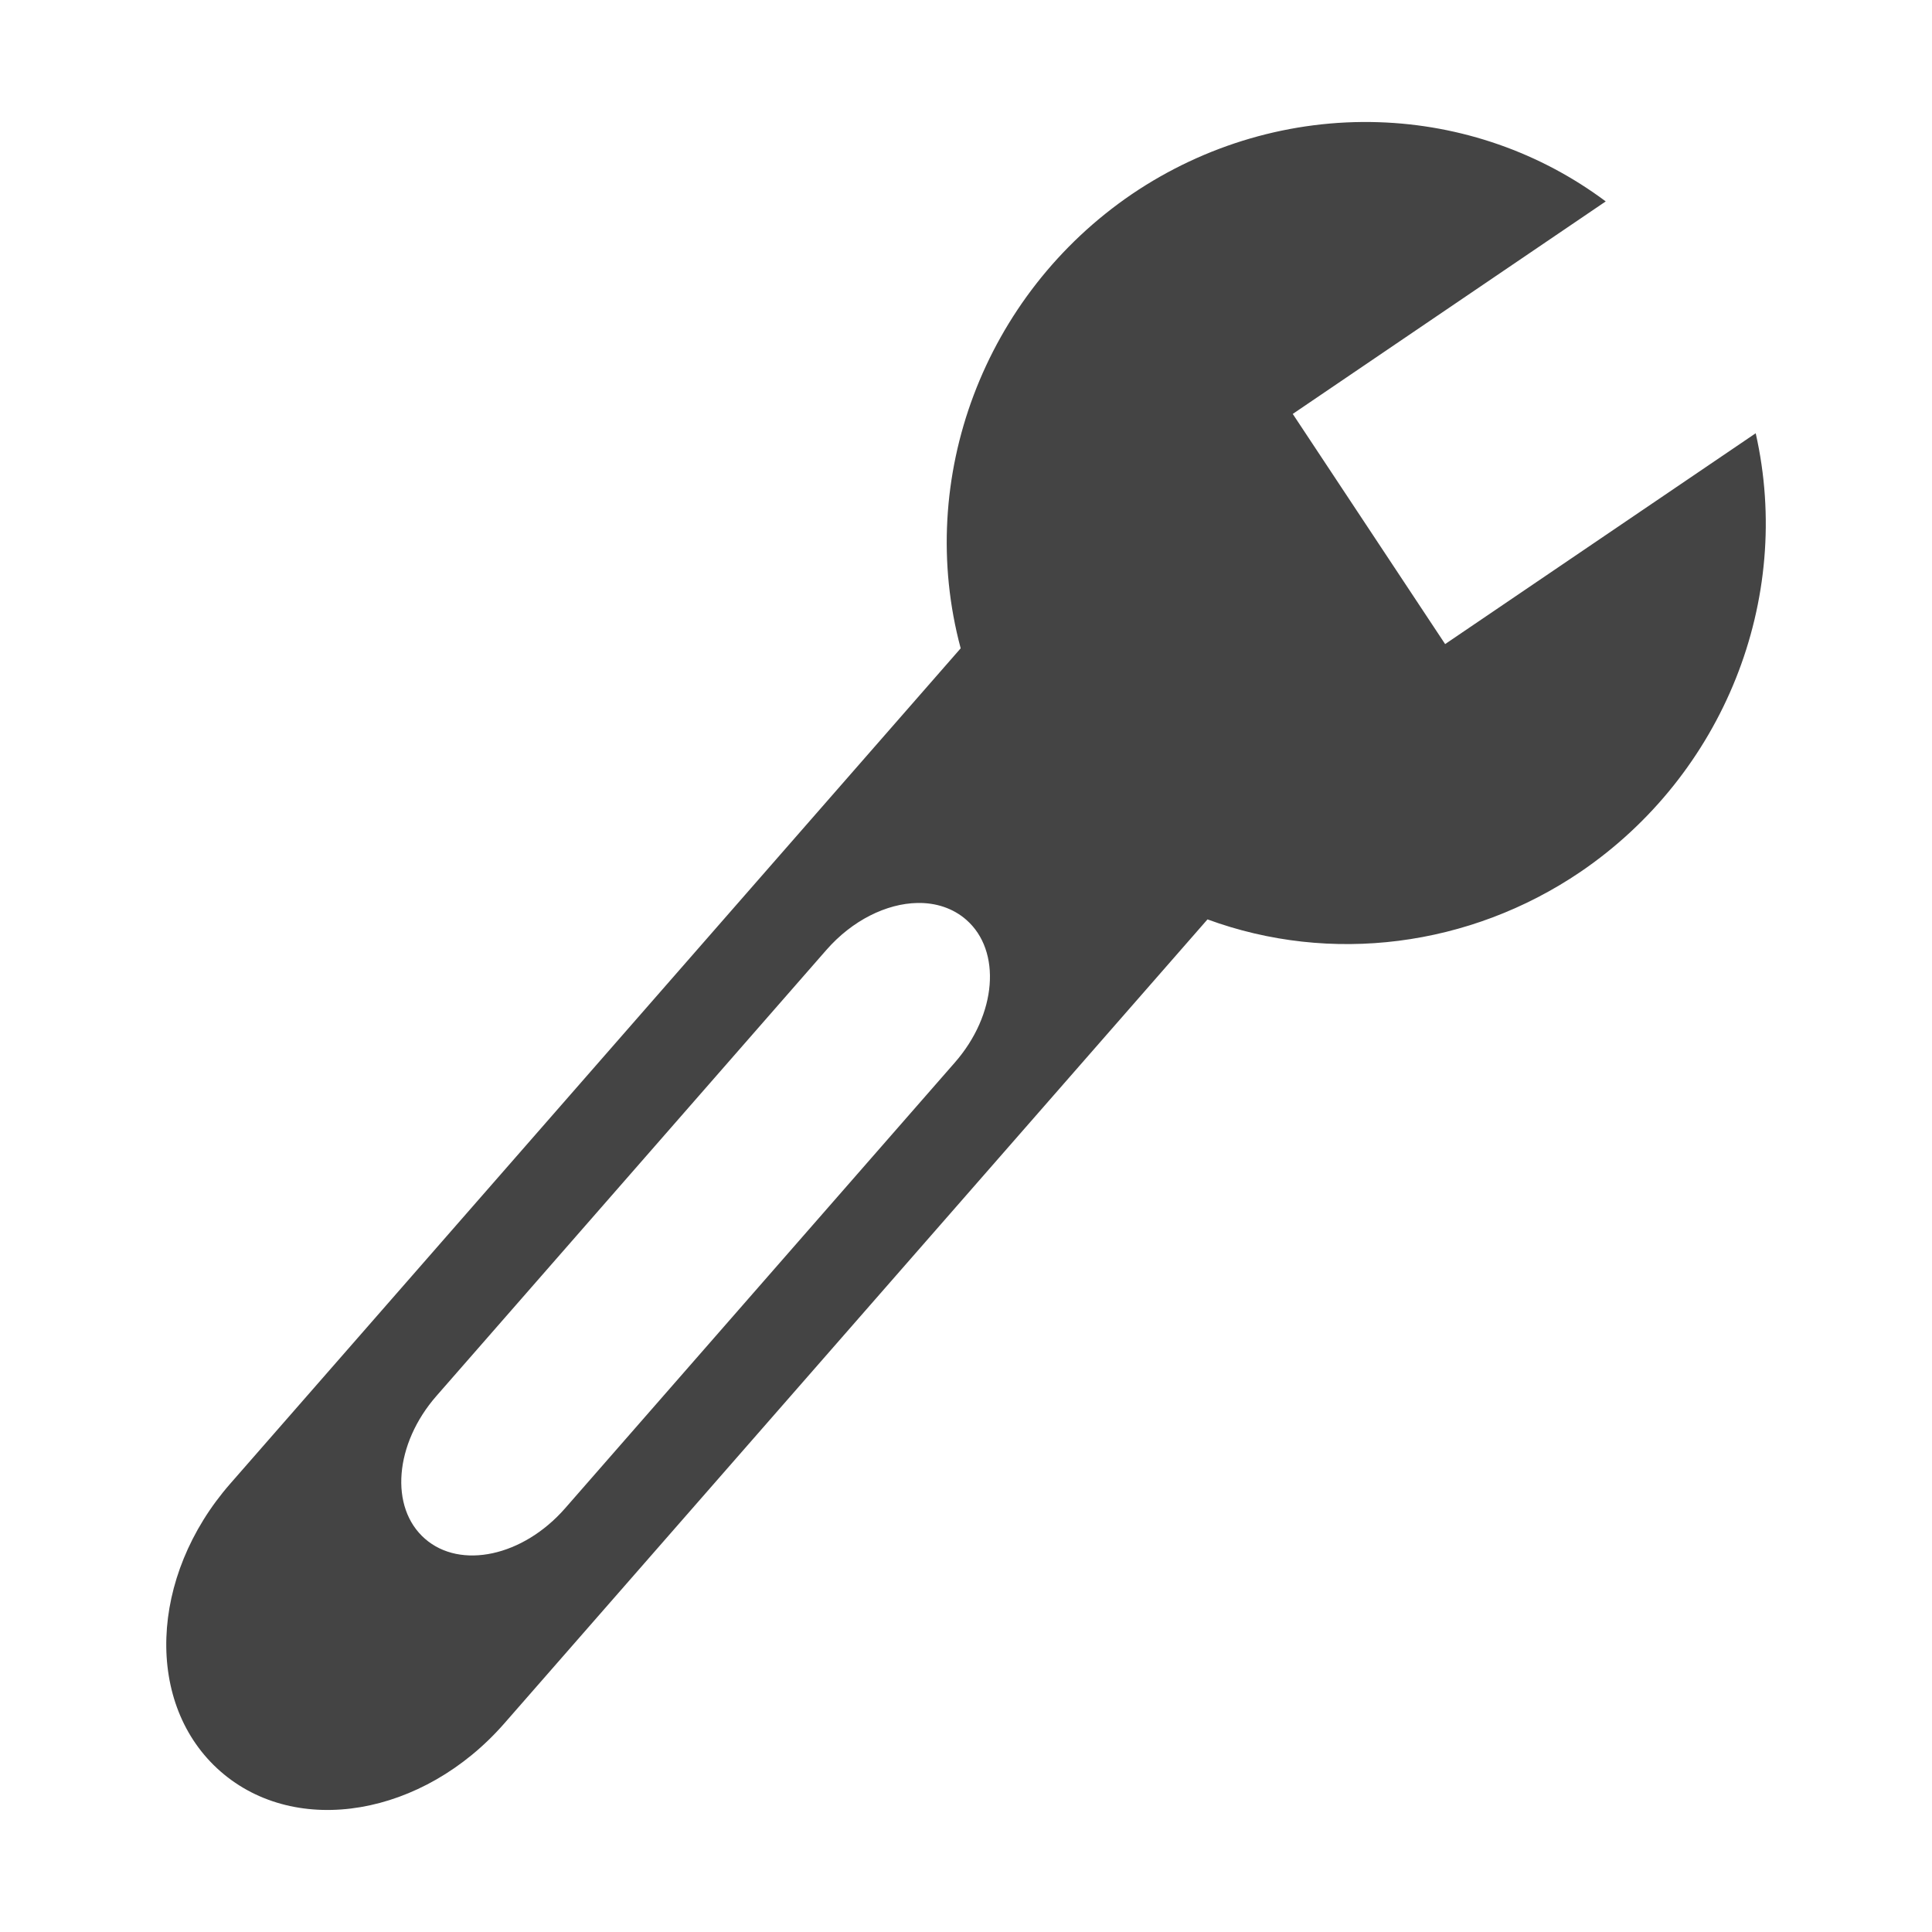
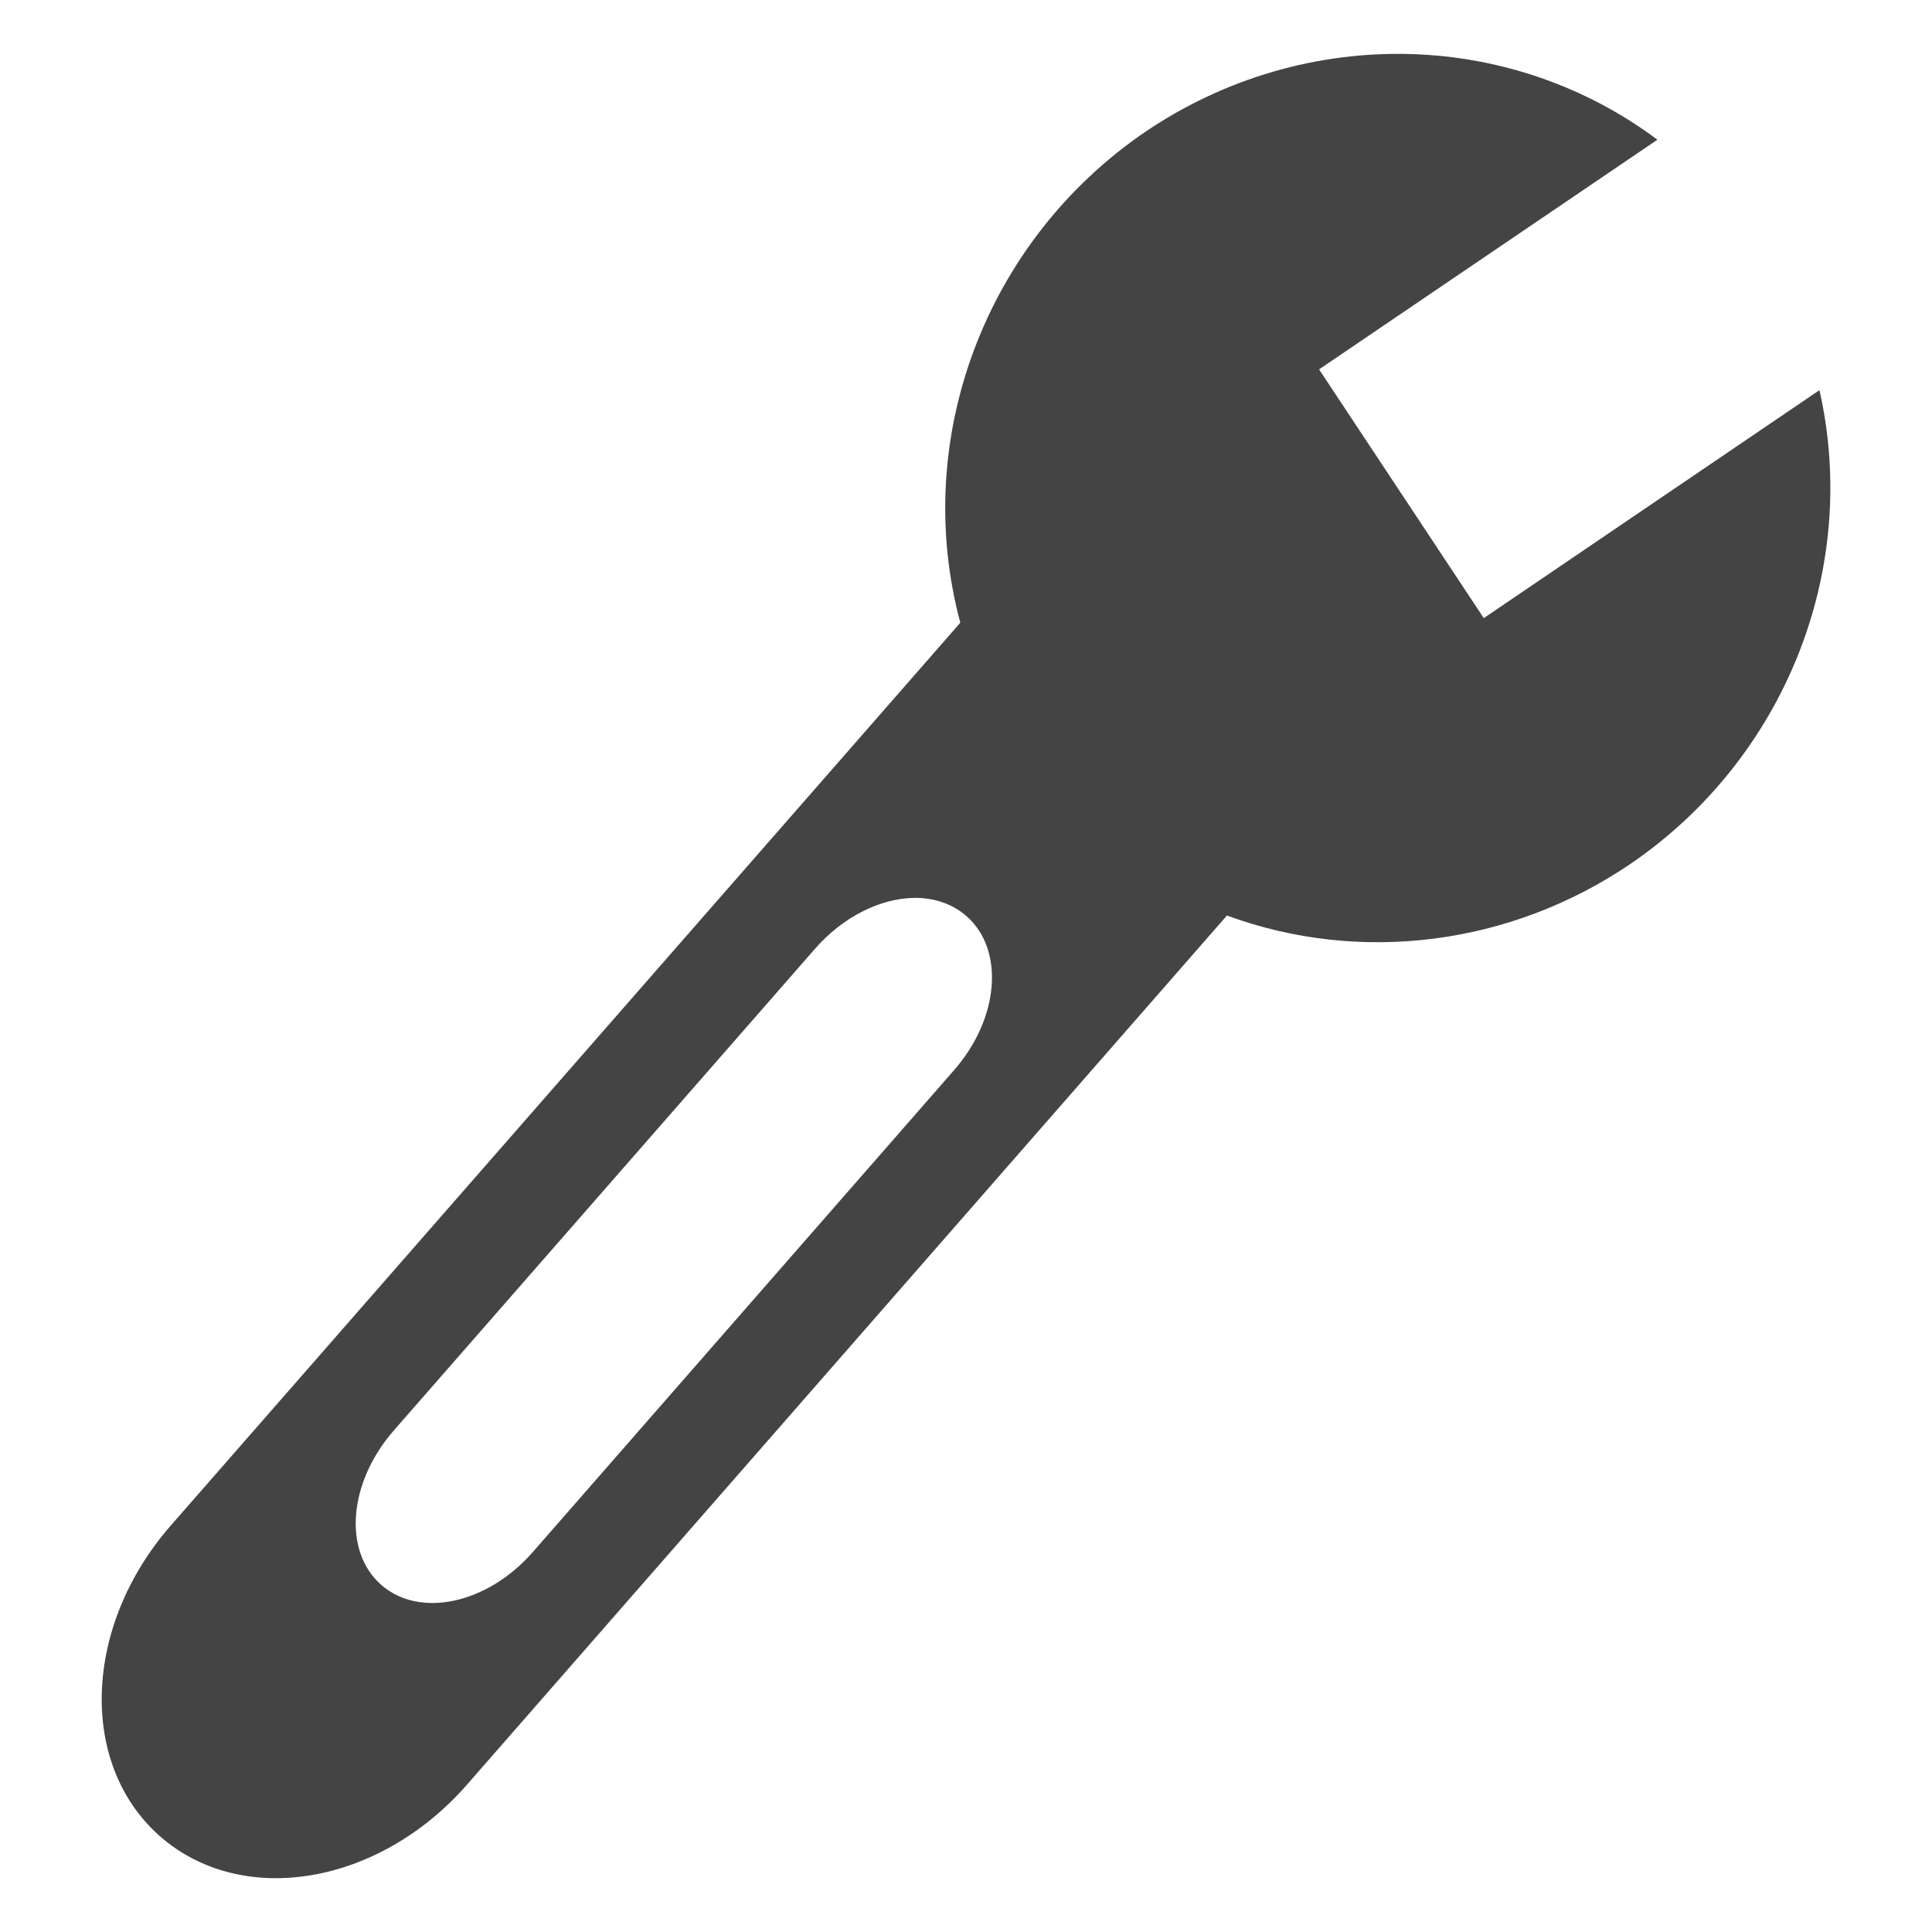
<svg xmlns="http://www.w3.org/2000/svg" version="1" viewBox="0 0 16 16" enable-background="new 0 0 48 48" id="svg12" width="16" height="16">
  <defs id="defs16">
    </defs>
  <rect style="display:none;opacity:1;fill:#555753;fill-opacity:1;fill-rule:nonzero;stroke:none;stroke-width:1.016;stroke-linecap:square;stroke-linejoin:round;stroke-miterlimit:4;stroke-dasharray:none;stroke-dashoffset:0;stroke-opacity:1;paint-order:stroke fill markers" id="rect6013" width="36.737" height="6.499" x="5.305" y="-4.074" ry="2.255" />
  <rect ry="2.255" y="5.926" x="5.305" height="6.499" width="36.737" id="rect6015" style="display:none;opacity:1;fill:#555753;fill-opacity:1;fill-rule:nonzero;stroke:none;stroke-width:1.016;stroke-linecap:square;stroke-linejoin:round;stroke-miterlimit:4;stroke-dasharray:none;stroke-dashoffset:0;stroke-opacity:1;paint-order:stroke fill markers" />
  <rect style="display:none;opacity:1;fill:#555753;fill-opacity:1;fill-rule:nonzero;stroke:none;stroke-width:0.905;stroke-linecap:square;stroke-linejoin:round;stroke-miterlimit:4;stroke-dasharray:none;stroke-dashoffset:0;stroke-opacity:1;paint-order:stroke fill markers" id="rect6009" width="29.178" height="6.499" x="5.305" y="-24.074" ry="2.255" />
  <rect ry="2.255" y="-14.074" x="5.305" height="6.499" width="36.737" id="rect6011" style="display:none;opacity:1;fill:#555753;fill-opacity:1;fill-rule:nonzero;stroke:none;stroke-width:1.016;stroke-linecap:square;stroke-linejoin:round;stroke-miterlimit:4;stroke-dasharray:none;stroke-dashoffset:0;stroke-opacity:1;paint-order:stroke fill markers" />
-   <path style="opacity:1;fill:#444444;fill-opacity:1;fill-rule:nonzero;stroke:none;stroke-width:0.223;stroke-linecap:square;stroke-linejoin:round;stroke-miterlimit:4;stroke-dasharray:none;stroke-dashoffset:0;stroke-opacity:1;paint-order:stroke fill markers" d="M 11.417,1.012 A 3.36,3.441 41.17 0 0 9.375,1.607 3.36,3.441 41.17 0 0 7.956,5.369 L 1.907,12.287 c -0.674,0.77 -0.71,1.833 -0.081,2.383 0.629,0.55 1.678,0.372 2.351,-0.398 L 10,7.614 a 3.36,3.441 41.17 0 0 3.088,-0.393 3.36,3.441 41.17 0 0 1.452,-3.633 L 11.968,5.334 10.706,3.428 13.298,1.668 A 3.36,3.441 41.17 0 0 11.417,1.012 Z M 7.597,7.478 C 7.75,7.475 7.892,7.521 8.002,7.617 8.297,7.875 8.255,8.403 7.907,8.8 L 4.68,12.491 C 4.332,12.889 3.814,13.001 3.519,12.743 3.224,12.485 3.267,11.957 3.615,11.56 L 6.842,7.869 C 7.059,7.62 7.343,7.483 7.597,7.478 Z" id="rect4511" />
+   <path style="opacity:1;fill:#444444;fill-opacity:1;fill-rule:nonzero;stroke:none;stroke-width:0.241;stroke-linecap:square;stroke-linejoin:round;stroke-miterlimit:4;stroke-dasharray:none;stroke-dashoffset:0;stroke-opacity:1;paint-order:stroke fill markers" d="M 11.692,0.448 A 3.631,3.719 41.17 0 0 9.486,1.091 3.631,3.719 41.17 0 0 7.953,5.157 l -6.538,7.476 c -0.728,0.832 -0.767,1.981 -0.088,2.576 0.68,0.594 1.813,0.403 2.541,-0.43 L 10.161,7.582 a 3.631,3.719 41.17 0 0 3.338,-0.425 3.631,3.719 41.17 0 0 1.569,-3.926 L 12.288,5.119 10.924,3.059 13.726,1.157 A 3.631,3.719 41.17 0 0 11.692,0.448 Z M 7.565,7.436 c 0.165,-0.003 0.318,0.046 0.438,0.15 0.319,0.279 0.273,0.849 -0.103,1.278 L 4.412,12.854 C 4.036,13.283 3.477,13.404 3.158,13.126 2.839,12.847 2.885,12.277 3.261,11.847 L 6.749,7.858 C 6.983,7.59 7.29,7.442 7.565,7.436 Z" id="rect4511" />
</svg>
